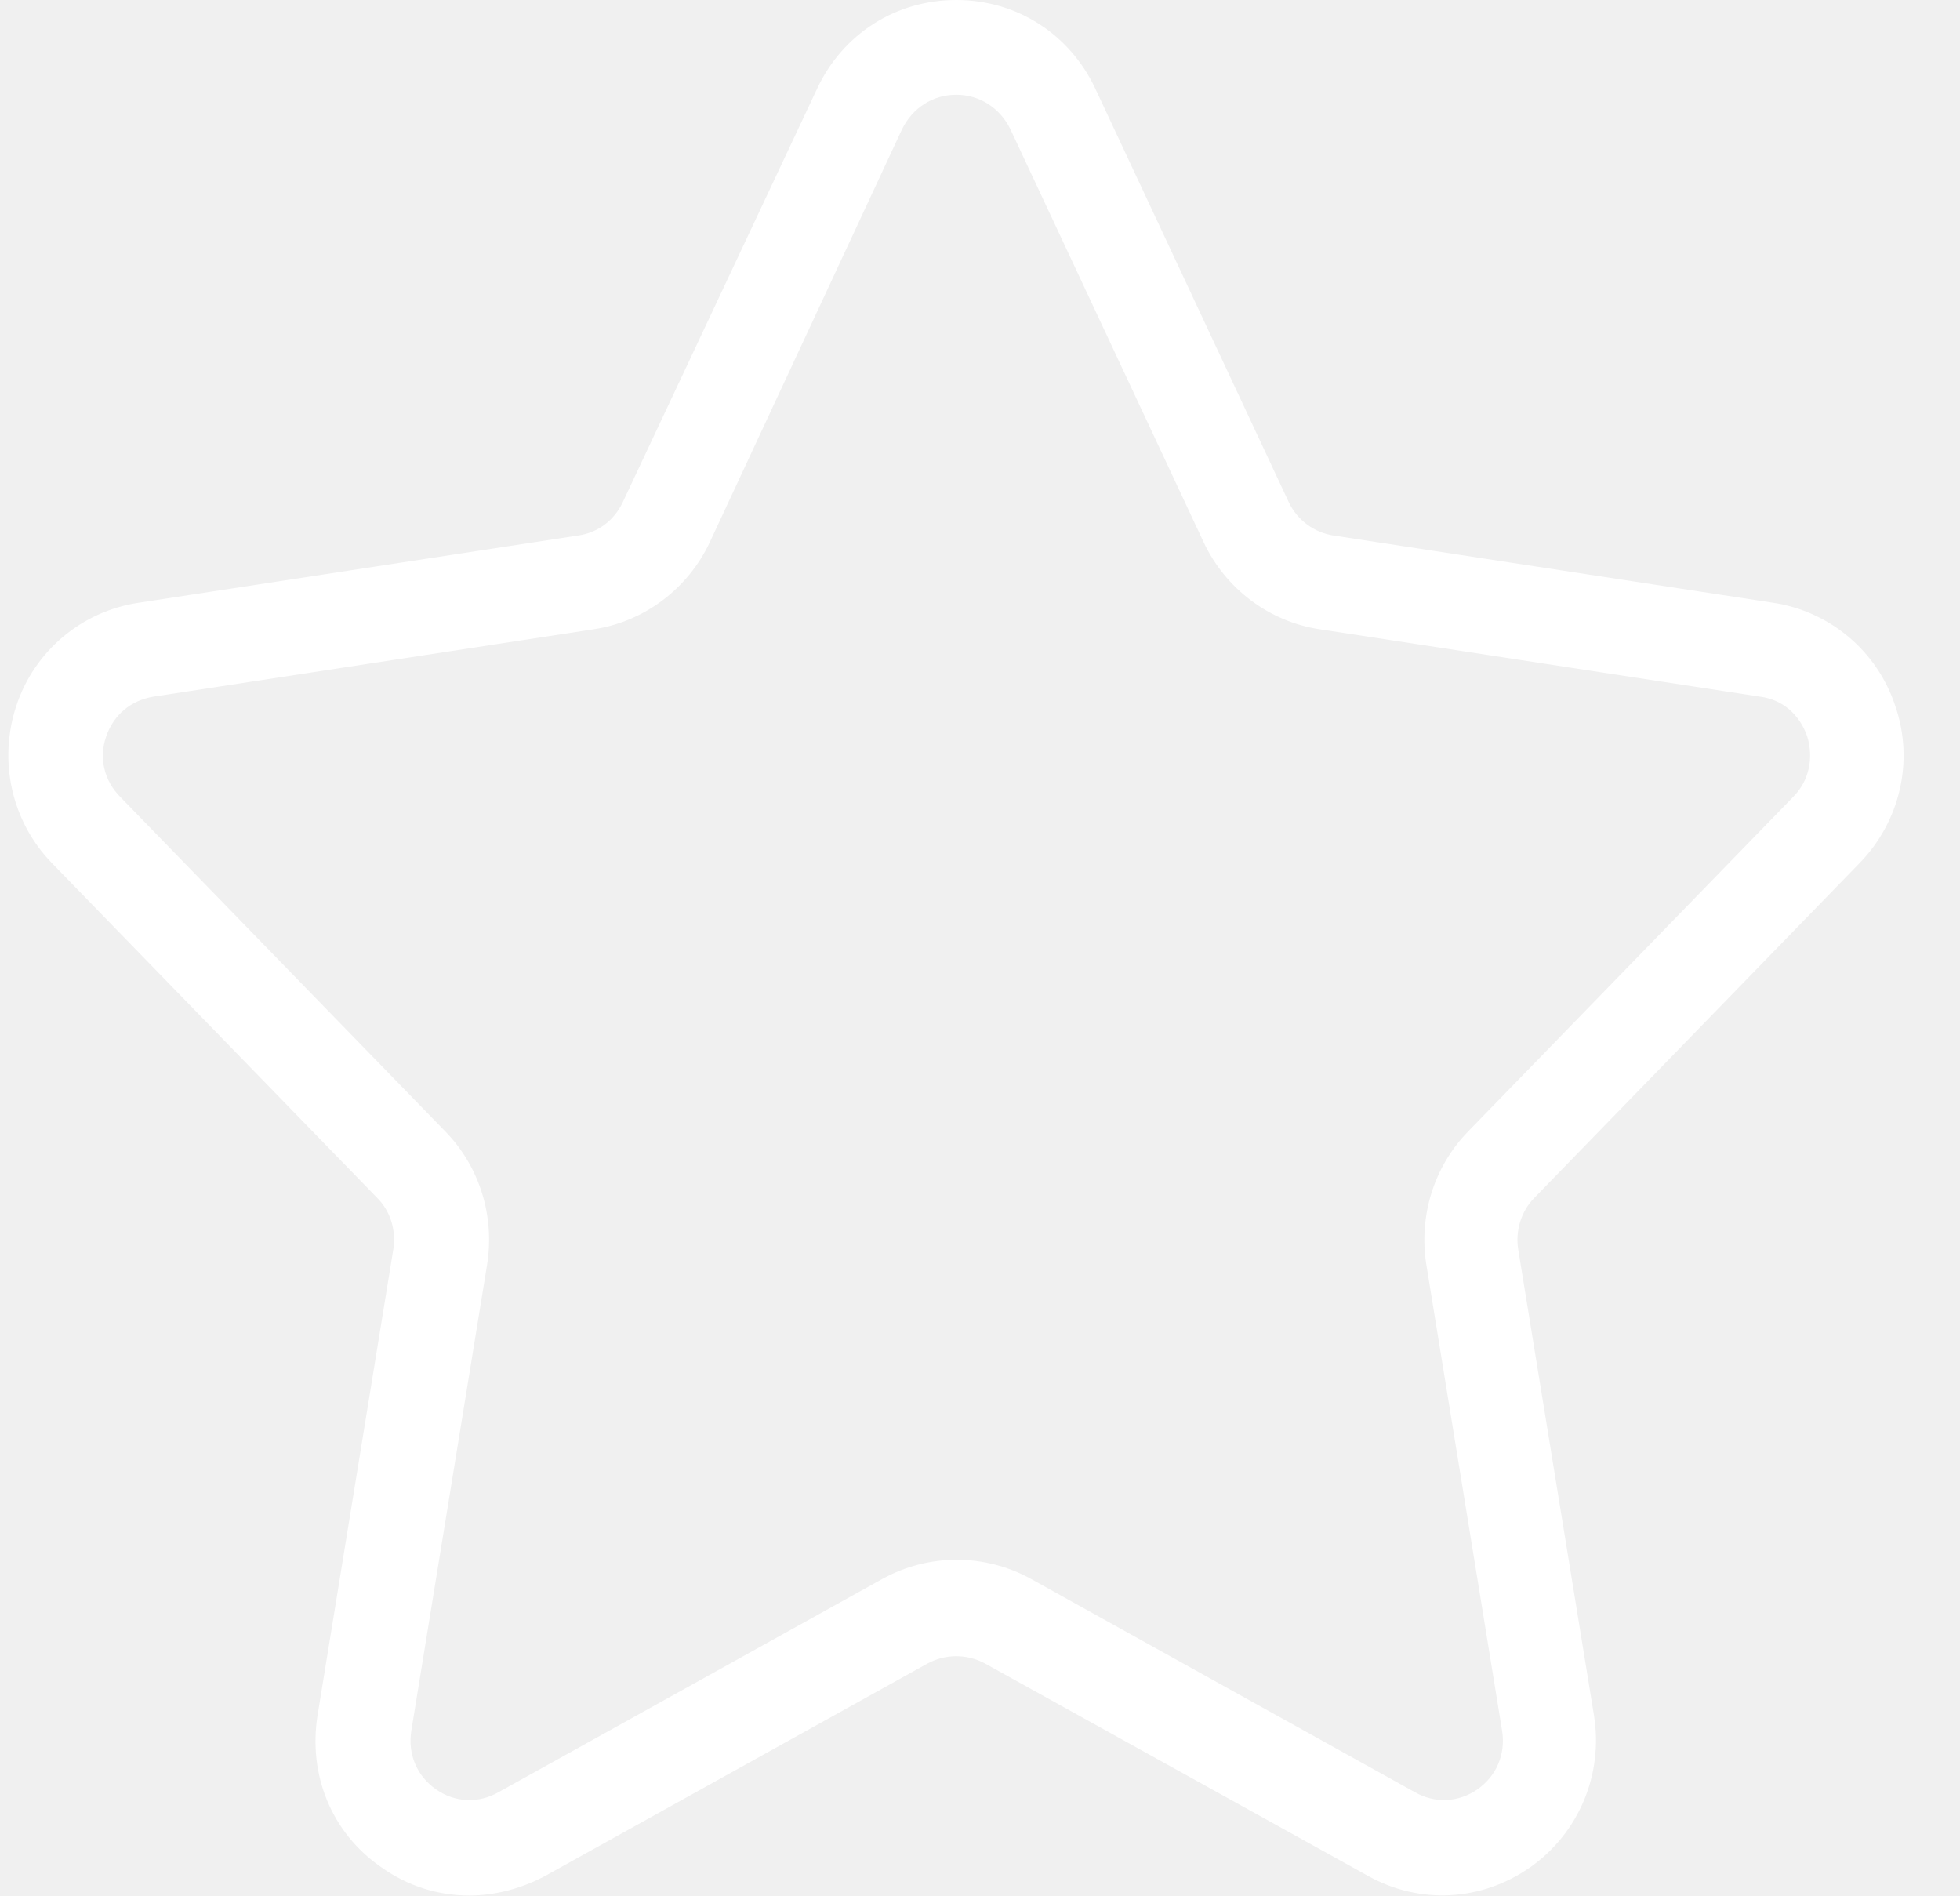
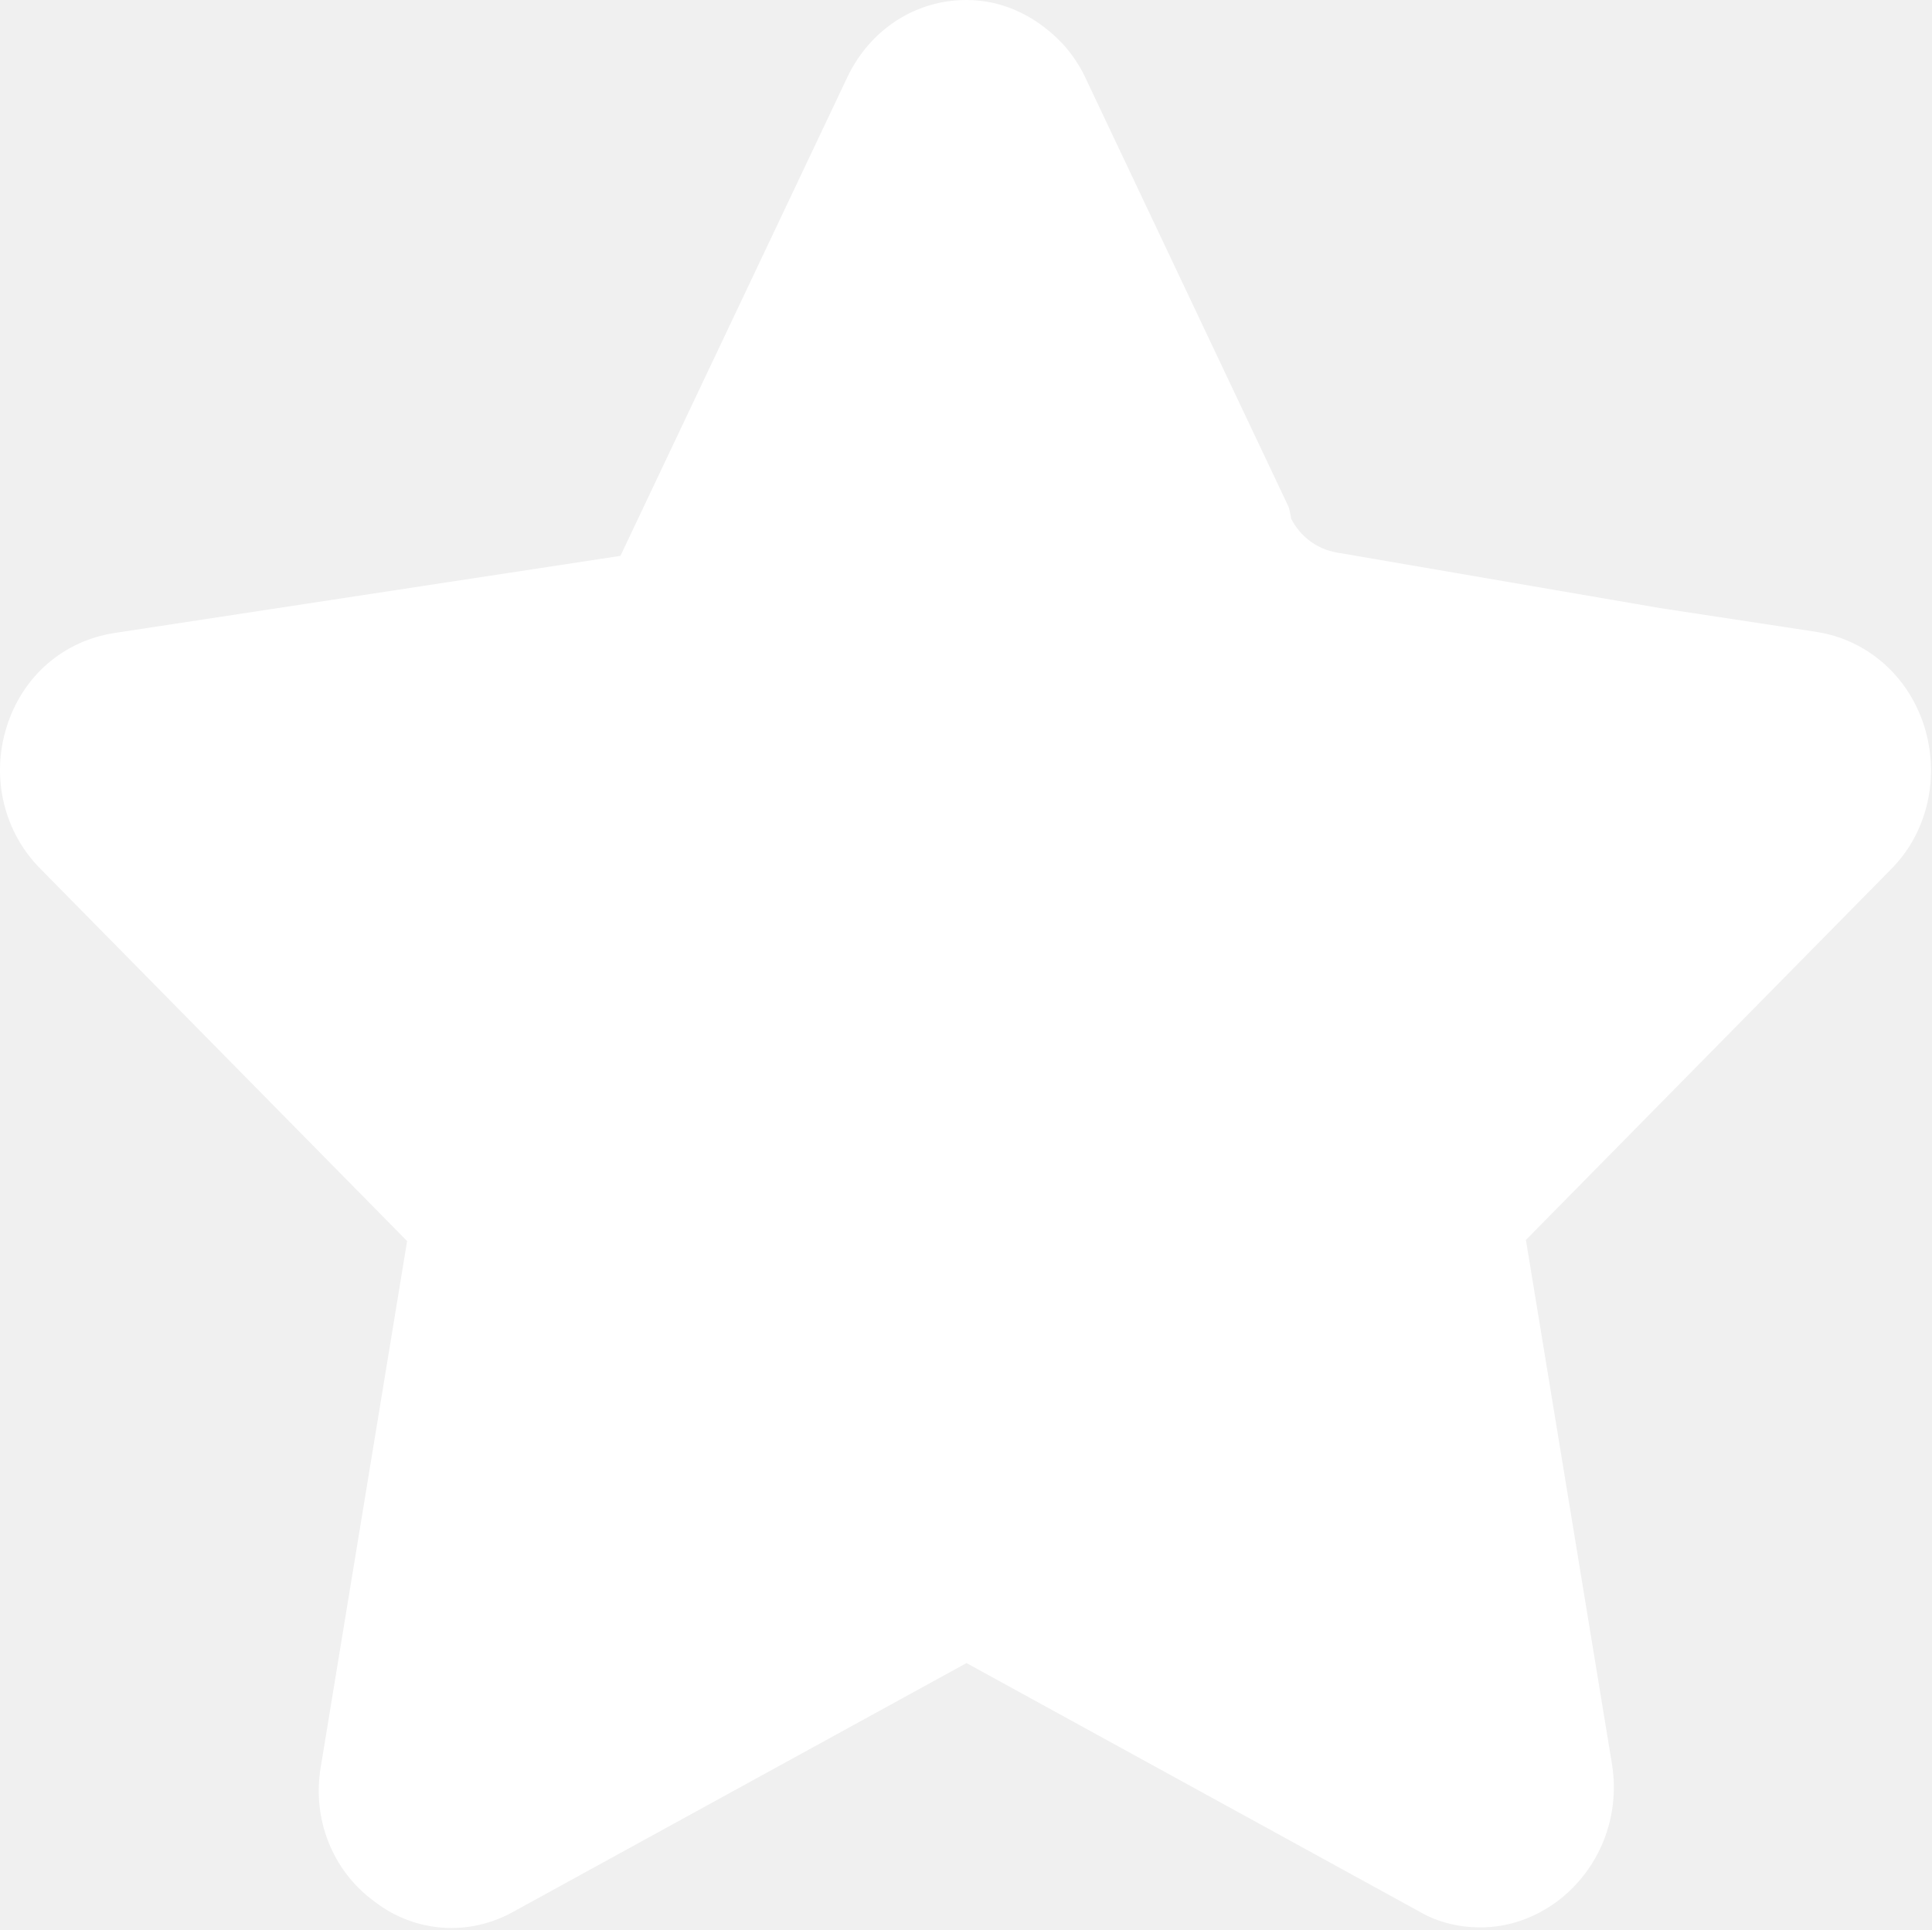
- <svg xmlns="http://www.w3.org/2000/svg" class="icon" width="200px" height="193.39px" viewBox="0 0 1059 1024" version="1.1">
-   <path fill="#ffffff" d="M253.488 1024c-16.9 0-33.288-5.112-47.612-15.363-26.625-18.425-39.425-49.663-34.312-81.925l40.962-251.9c1.538-10.238-1.538-20.475-8.7-27.65L28.213 466.438c-22.012-22.525-29.188-55.3-19.45-84.987 9.725-29.7 35.325-51.2 66.05-55.812l237.575-36.35c10.75-1.538 19.462-8.188 24.062-17.925L441.388 48.125c13.825-29.7 42.5-48.125 75.263-48.125s61.438 18.438 75.263 48.125l104.45 223.238c4.612 9.725 13.825 16.375 24.062 17.925L958.001 325.625a82.355 82.355 0 0 1 66.05 55.812c10.238 29.7 2.562 62.462-19.45 84.987l-175.625 180.738c-7.162 7.175-10.238 17.925-8.7 27.65l40.962 251.9c5.125 31.75-8.188 63.487-34.3 81.925-26.113 18.438-59.9 20.488-88.062 4.612l-206.85-114.688c-9.725-5.112-20.988-5.112-30.712 0l-207.363 115.2c-12.812 6.65-26.637 10.238-40.462 10.238zM516.651 51.2c-12.8 0-23.55 7.162-29.188 18.438L383.526 292.875c-11.775 25.087-35.325 43.013-62.975 47.1l-237.575 36.35c-12.287 2.05-21.5 9.738-25.6 21.5-4.1 11.775-1.025 24.062 7.675 32.775L240.688 611.325c18.438 18.95 26.625 45.562 22.525 71.675L222.251 934.913c-2.05 12.8 3.075 24.575 13.312 31.738 10.238 7.175 23.038 7.688 33.788 1.538l207.363-115.2c25.087-13.825 55.3-13.825 80.388 0l207.363 115.2c10.75 6.138 23.55 5.625 33.8-1.538 10.238-7.162 15.363-18.95 13.312-31.738L770.626 683.013c-4.1-26.113 4.1-52.737 22.525-71.675l175.625-180.738c8.7-8.7 11.262-20.988 7.675-32.775-4.088-11.775-13.312-19.962-25.6-21.5l-237.562-36.35c-27.65-4.088-51.2-22.012-62.975-47.1L545.838 69.638c-5.625-11.262-16.375-18.438-29.188-18.438z m0 0" />
+ <svg xmlns="http://www.w3.org/2000/svg" class="icon" viewBox="0 0 1025 1024" version="1.1" width="200.195" height="200">
+   <path d="M1020.856 385.279c-8.428-26.488-30.1-45.752-57.19-49.966l-83.076-12.642-171.57-29.498c-10.234-1.806-19.264-8.428-24.08-18.06l0-0.602c-0.602-2.408-0.602-4.214-1.806-6.622L575.979 41.538c-3.01-6.622-7.224-12.642-11.438-17.458l0 0 0 0C550.695 9.03 532.635 0 512.769 0c-27.09 0-51.17 15.652-63.21 40.936L329.159 294.979 60.668 335.915c-27.09 4.214-48.762 22.876-57.19 49.966-8.428 27.09-1.204 55.986 18.06 75.25l194.446 197.456-45.752 278.725c-4.816 27.692 6.02 55.384 28.294 71.638 21.672 16.856 50.568 18.662 74.046 5.418l240.198-131.838 240.198 131.838c10.234 6.02 21.672 8.428 32.508 8.428 14.448 0 28.896-4.816 41.538-14.448 21.672-16.856 32.508-43.946 28.294-71.638l-45.752-278.725 194.446-197.456C1022.662 441.265 1029.284 412.369 1020.856 385.279z" fill="#ffffff" />
</svg>
